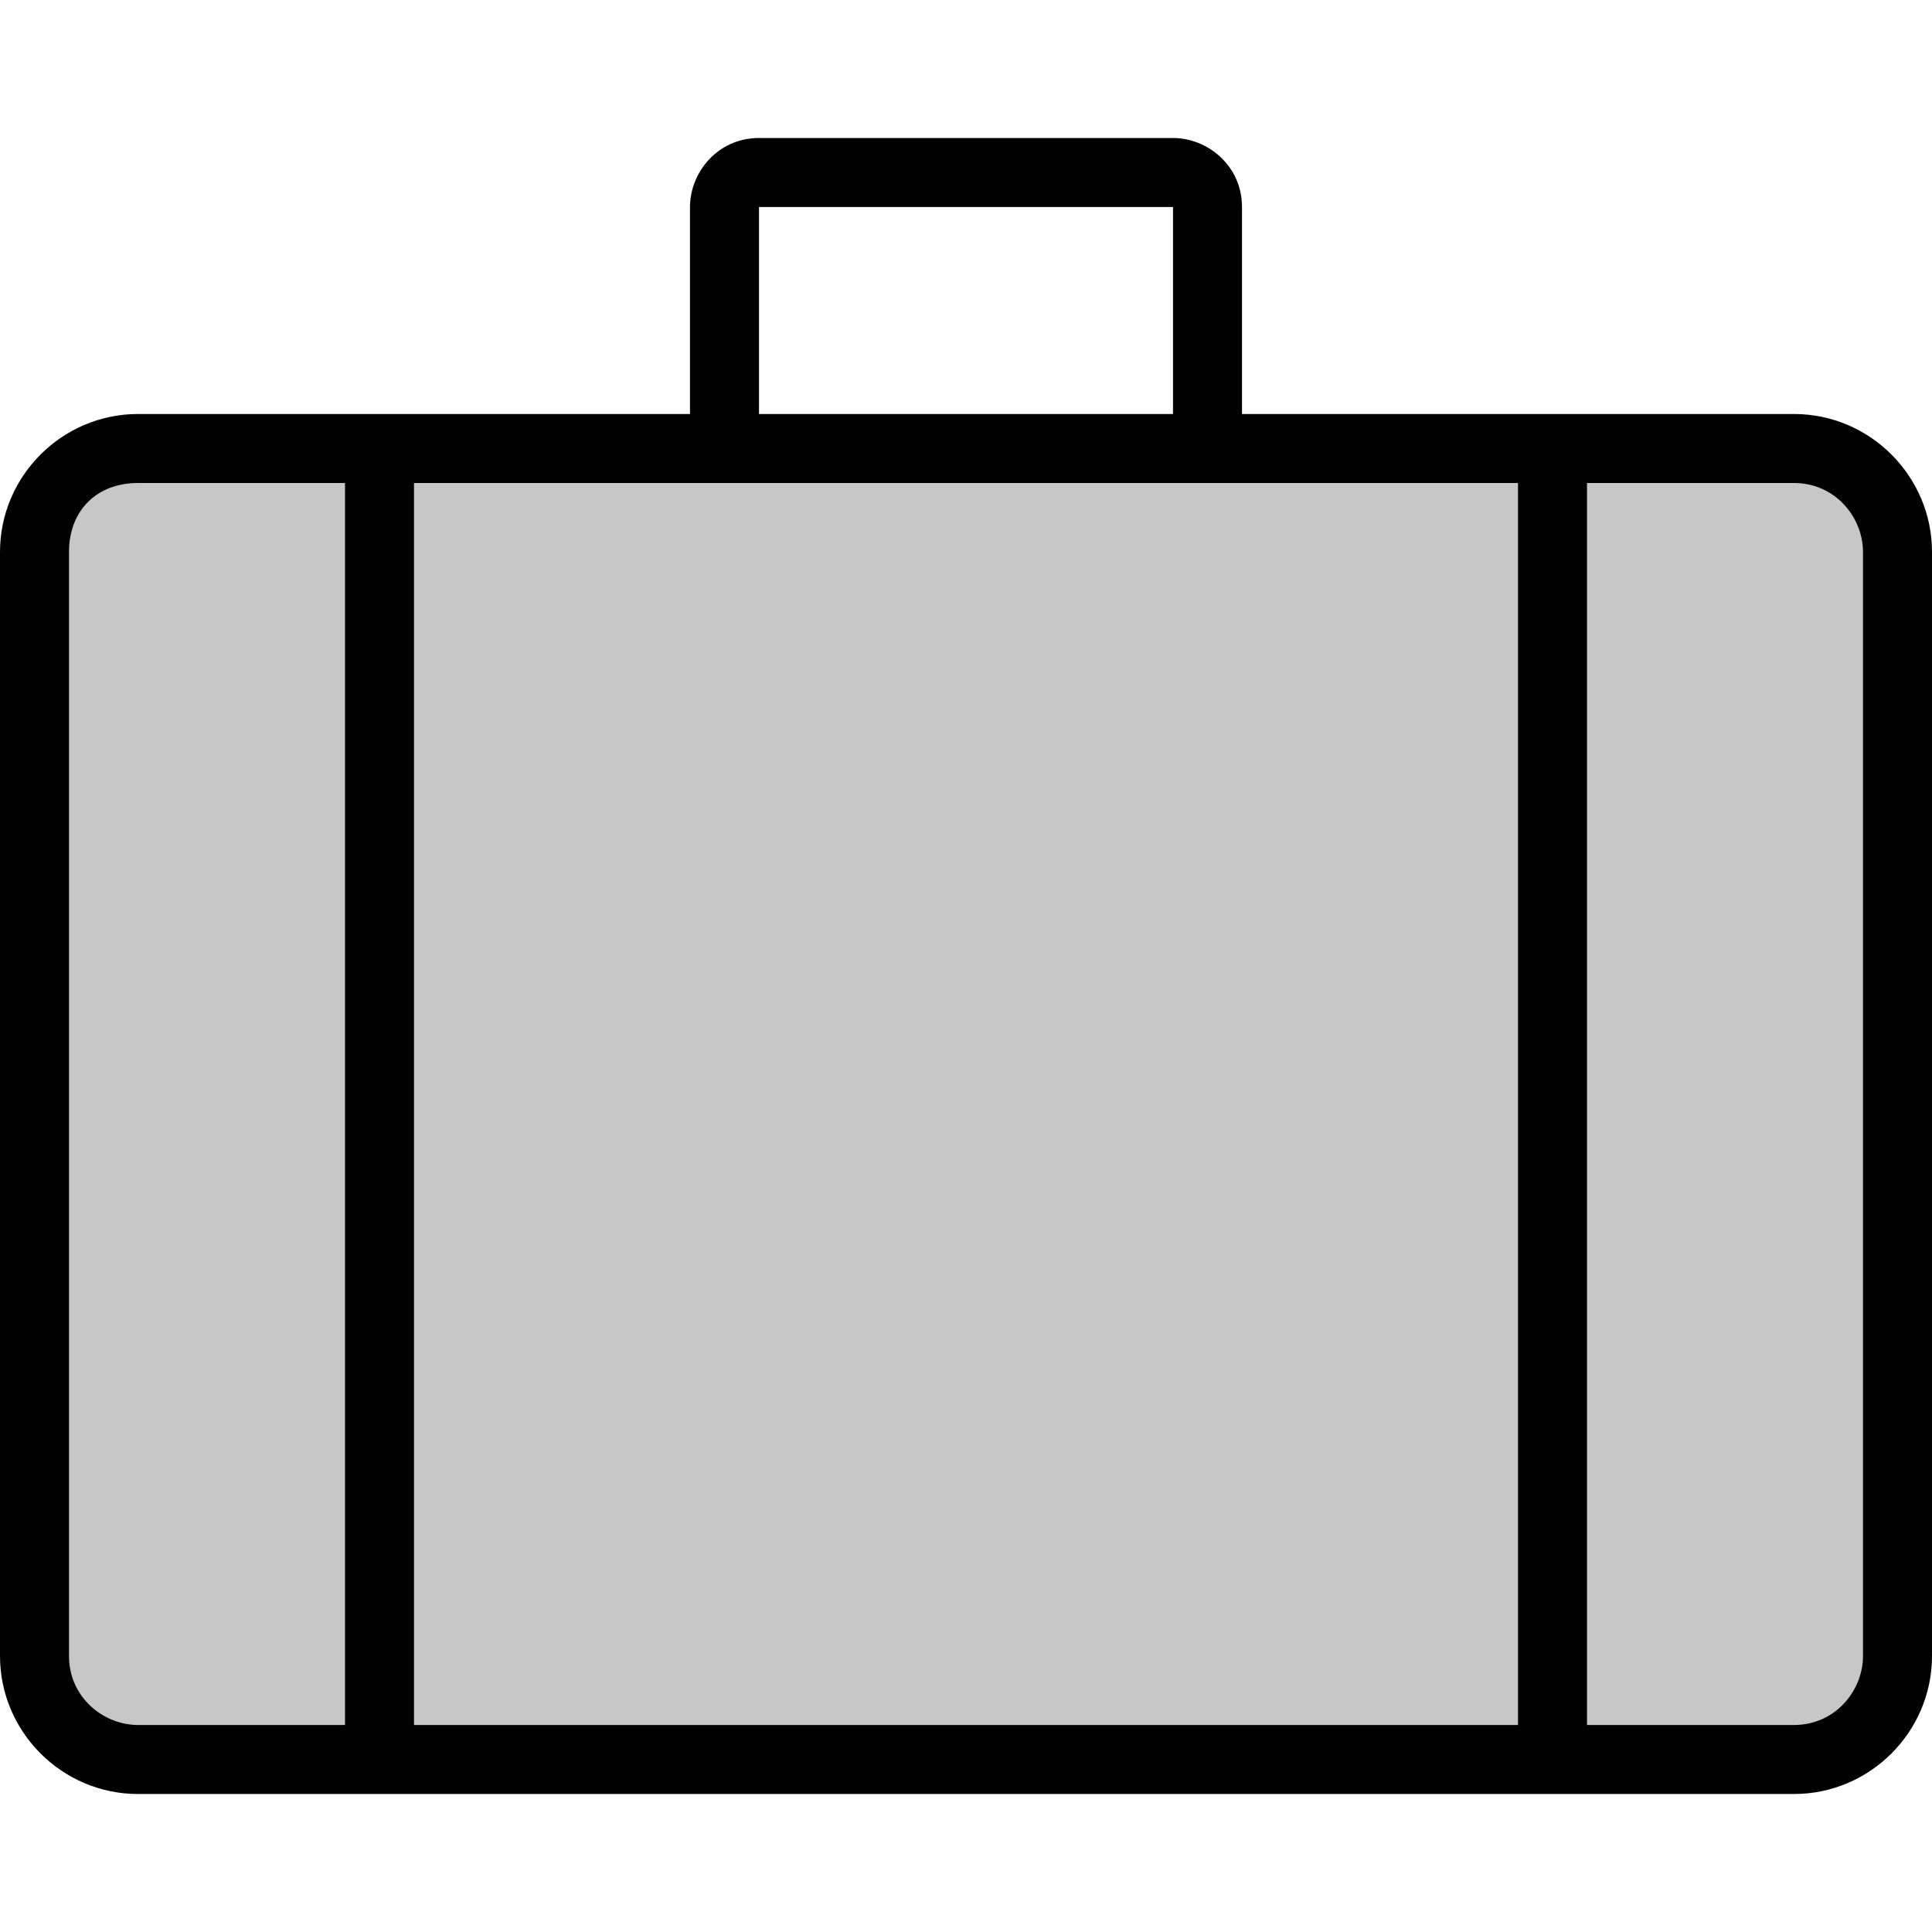
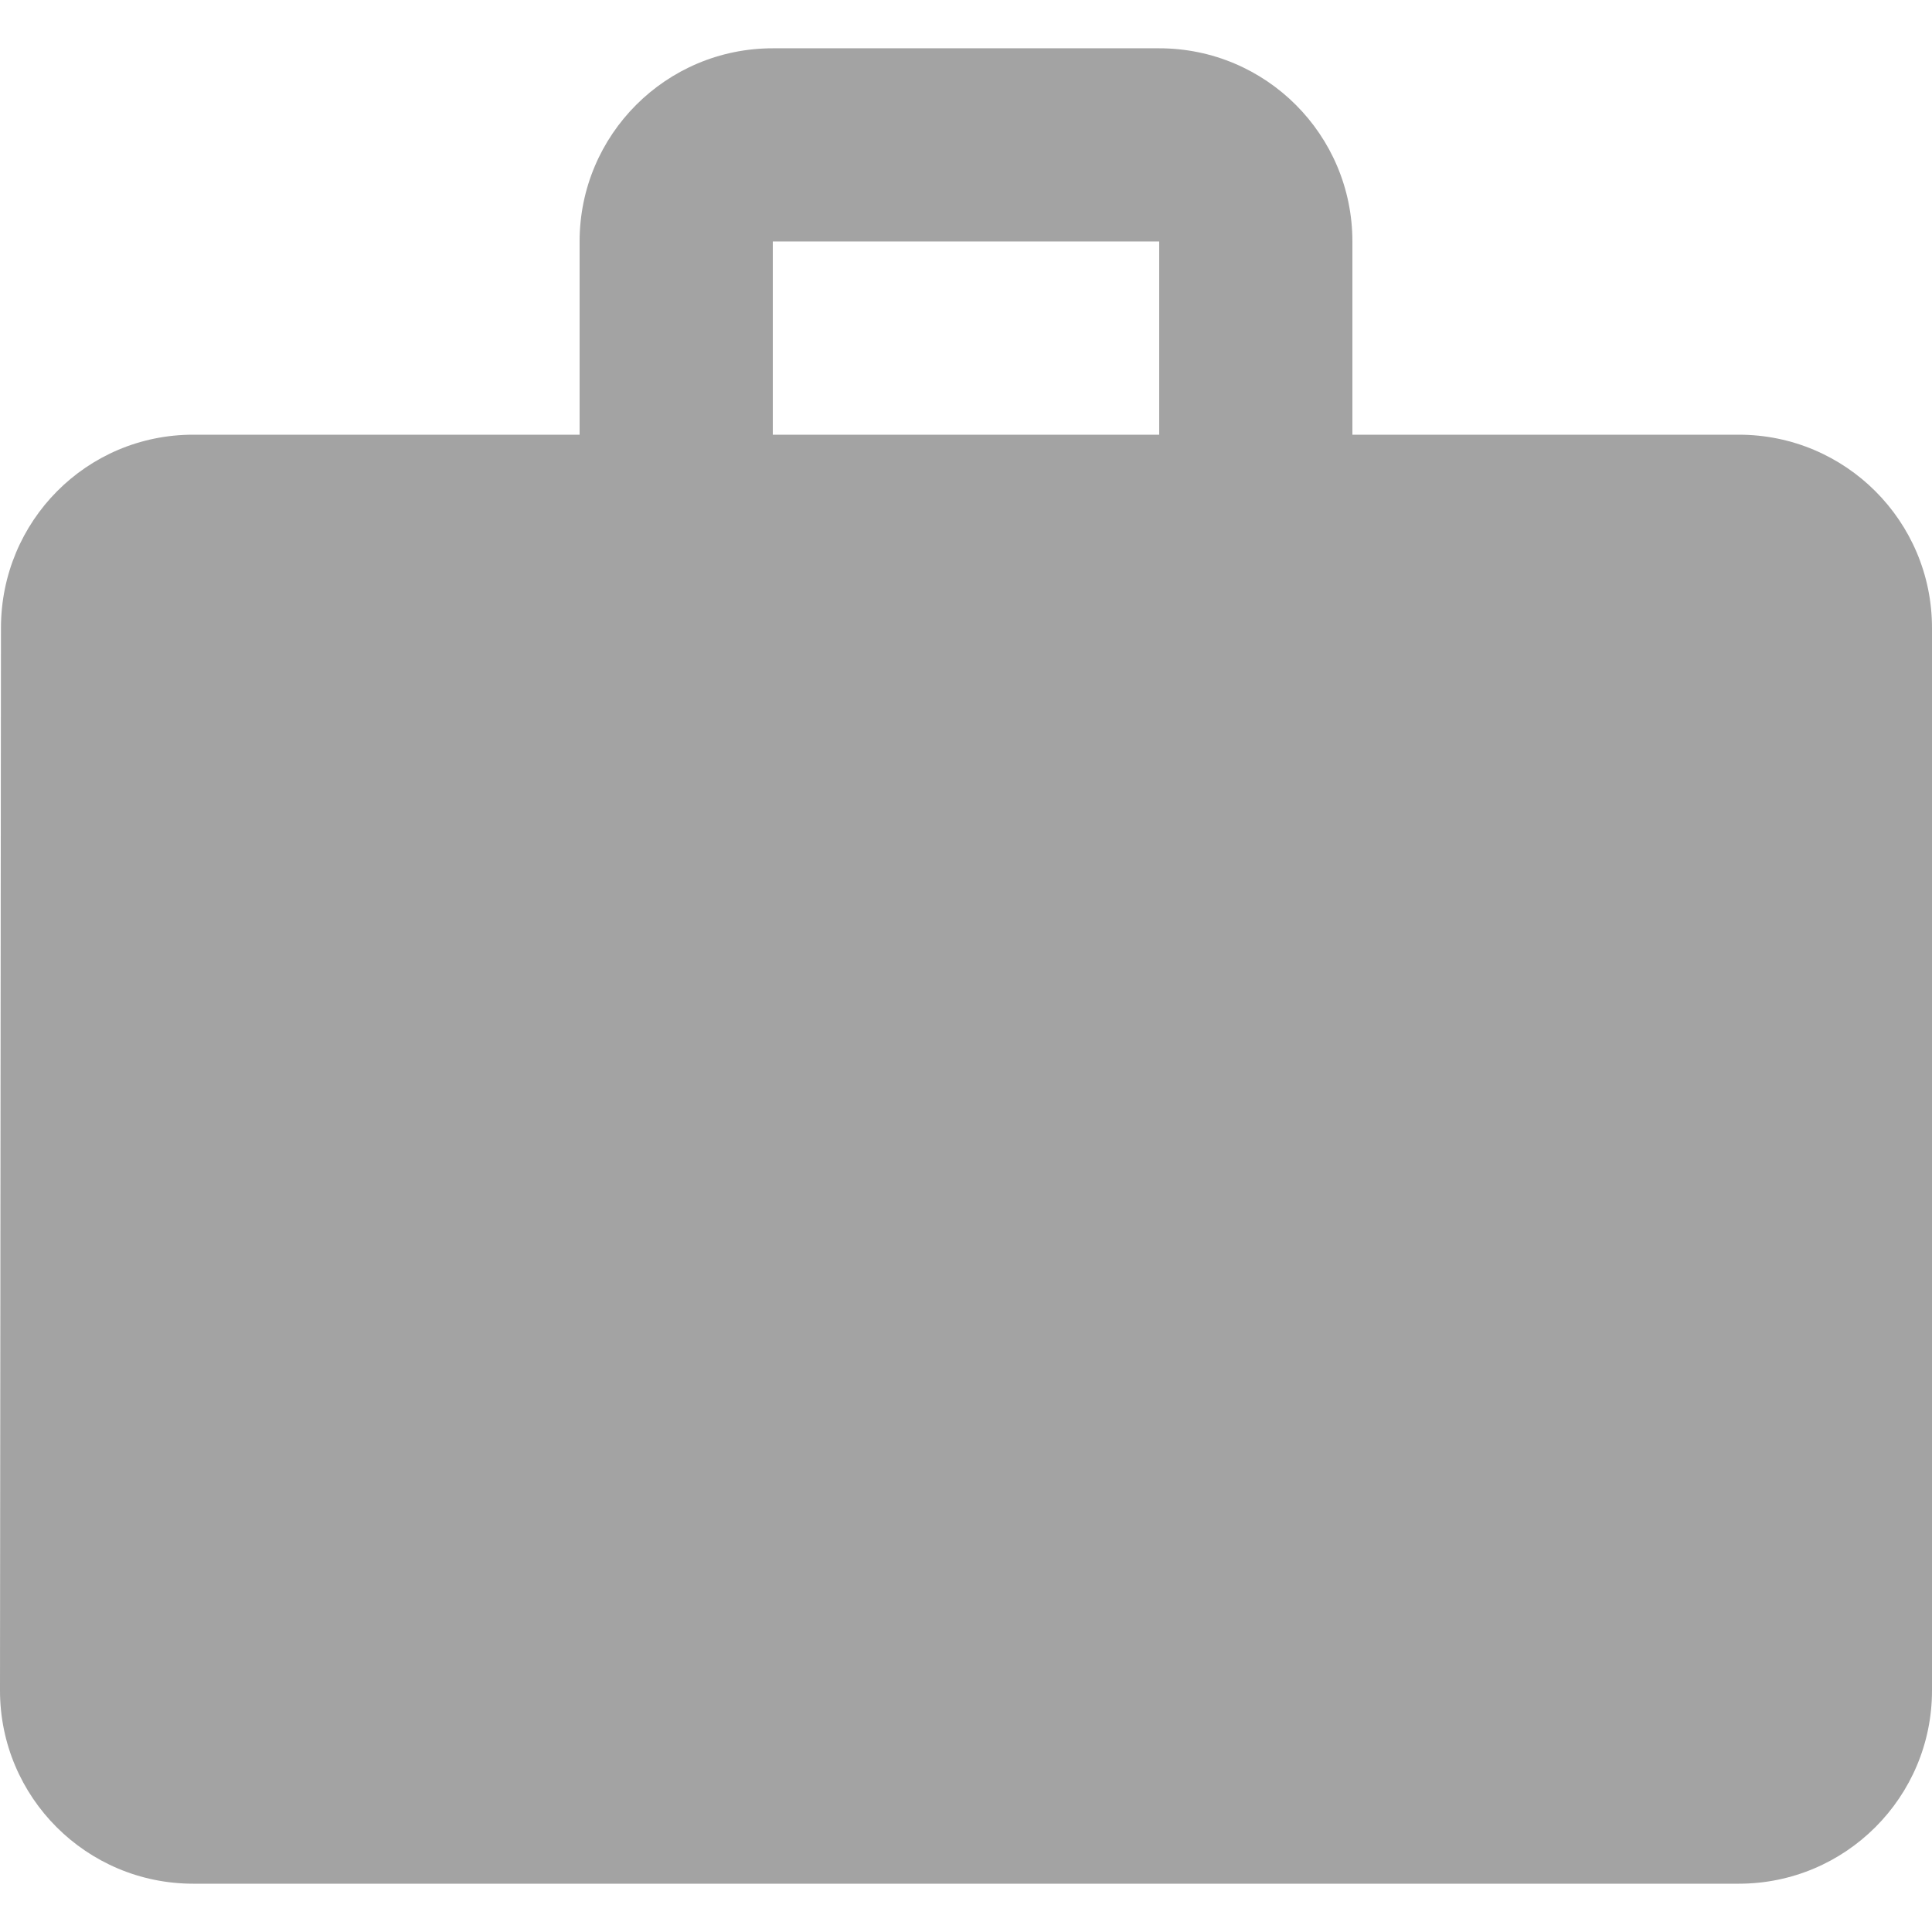
- <svg xmlns="http://www.w3.org/2000/svg" version="1.1" id="Capa_1" x="0px" y="0px" viewBox="0 0 448 448" style="enable-background:new 0 0 448 448;" xml:space="preserve">
-   <path style="fill:#C8C7C7;" d="M32,104c-13.234,0-24,10.766-24,24v256c0,13.234,10.766,24,24,24h384c13.234,0,24-10.766,24-24V128  c0-13.234-10.766-24-24-24H32z" />
-   <path style="fill:#010101;" d="M416,96H288V48c0-9.6-8-16-16-16h-96c-9.6,0-16,8-16,16v48H32c-17.6,0-32,14.4-32,32v256  c0,17.6,14.4,32,32,32h384c17.6,0,32-14.4,32-32V128C448,110.4,433.6,96,416,96z M176,48h96v48h-96V48z M80,400H32  c-8,0-16-6.4-16-16V128c0-9.6,6.4-16,16-16h48V400z M352,400H96V112h256V400z M432,384c0,8-6.4,16-16,16h-48V112h48  c9.6,0,16,8,16,16V384z" />
+ <svg xmlns="http://www.w3.org/2000/svg" version="1.1" id="Capa_1" x="0px" y="0px" viewBox="0 0 426.667 426.667" style="enable-background:new 0 0 426.667 426.667;" xml:space="preserve" width="512px" height="512px">
+   <g>
+     <g>
+       <path d="M384,96h-85.333V53.333c0-23.573-19.093-42.667-42.667-42.667h-85.333C147.093,10.667,128,29.76,128,53.333V96H42.667    c-23.573,0-42.453,19.093-42.453,42.667L0,373.333C0,396.907,19.093,416,42.667,416H384c23.573,0,42.667-19.093,42.667-42.667    V138.667C426.667,115.093,407.573,96,384,96z M256,96h-85.333V53.333H256V96z" fill="#a3a3a3" />
+     </g>
+   </g>
  <g>
</g>
  <g>
</g>
  <g>
</g>
  <g>
</g>
  <g>
</g>
  <g>
</g>
  <g>
</g>
  <g>
</g>
  <g>
</g>
  <g>
</g>
  <g>
</g>
  <g>
</g>
  <g>
</g>
  <g>
</g>
  <g>
</g>
</svg>
